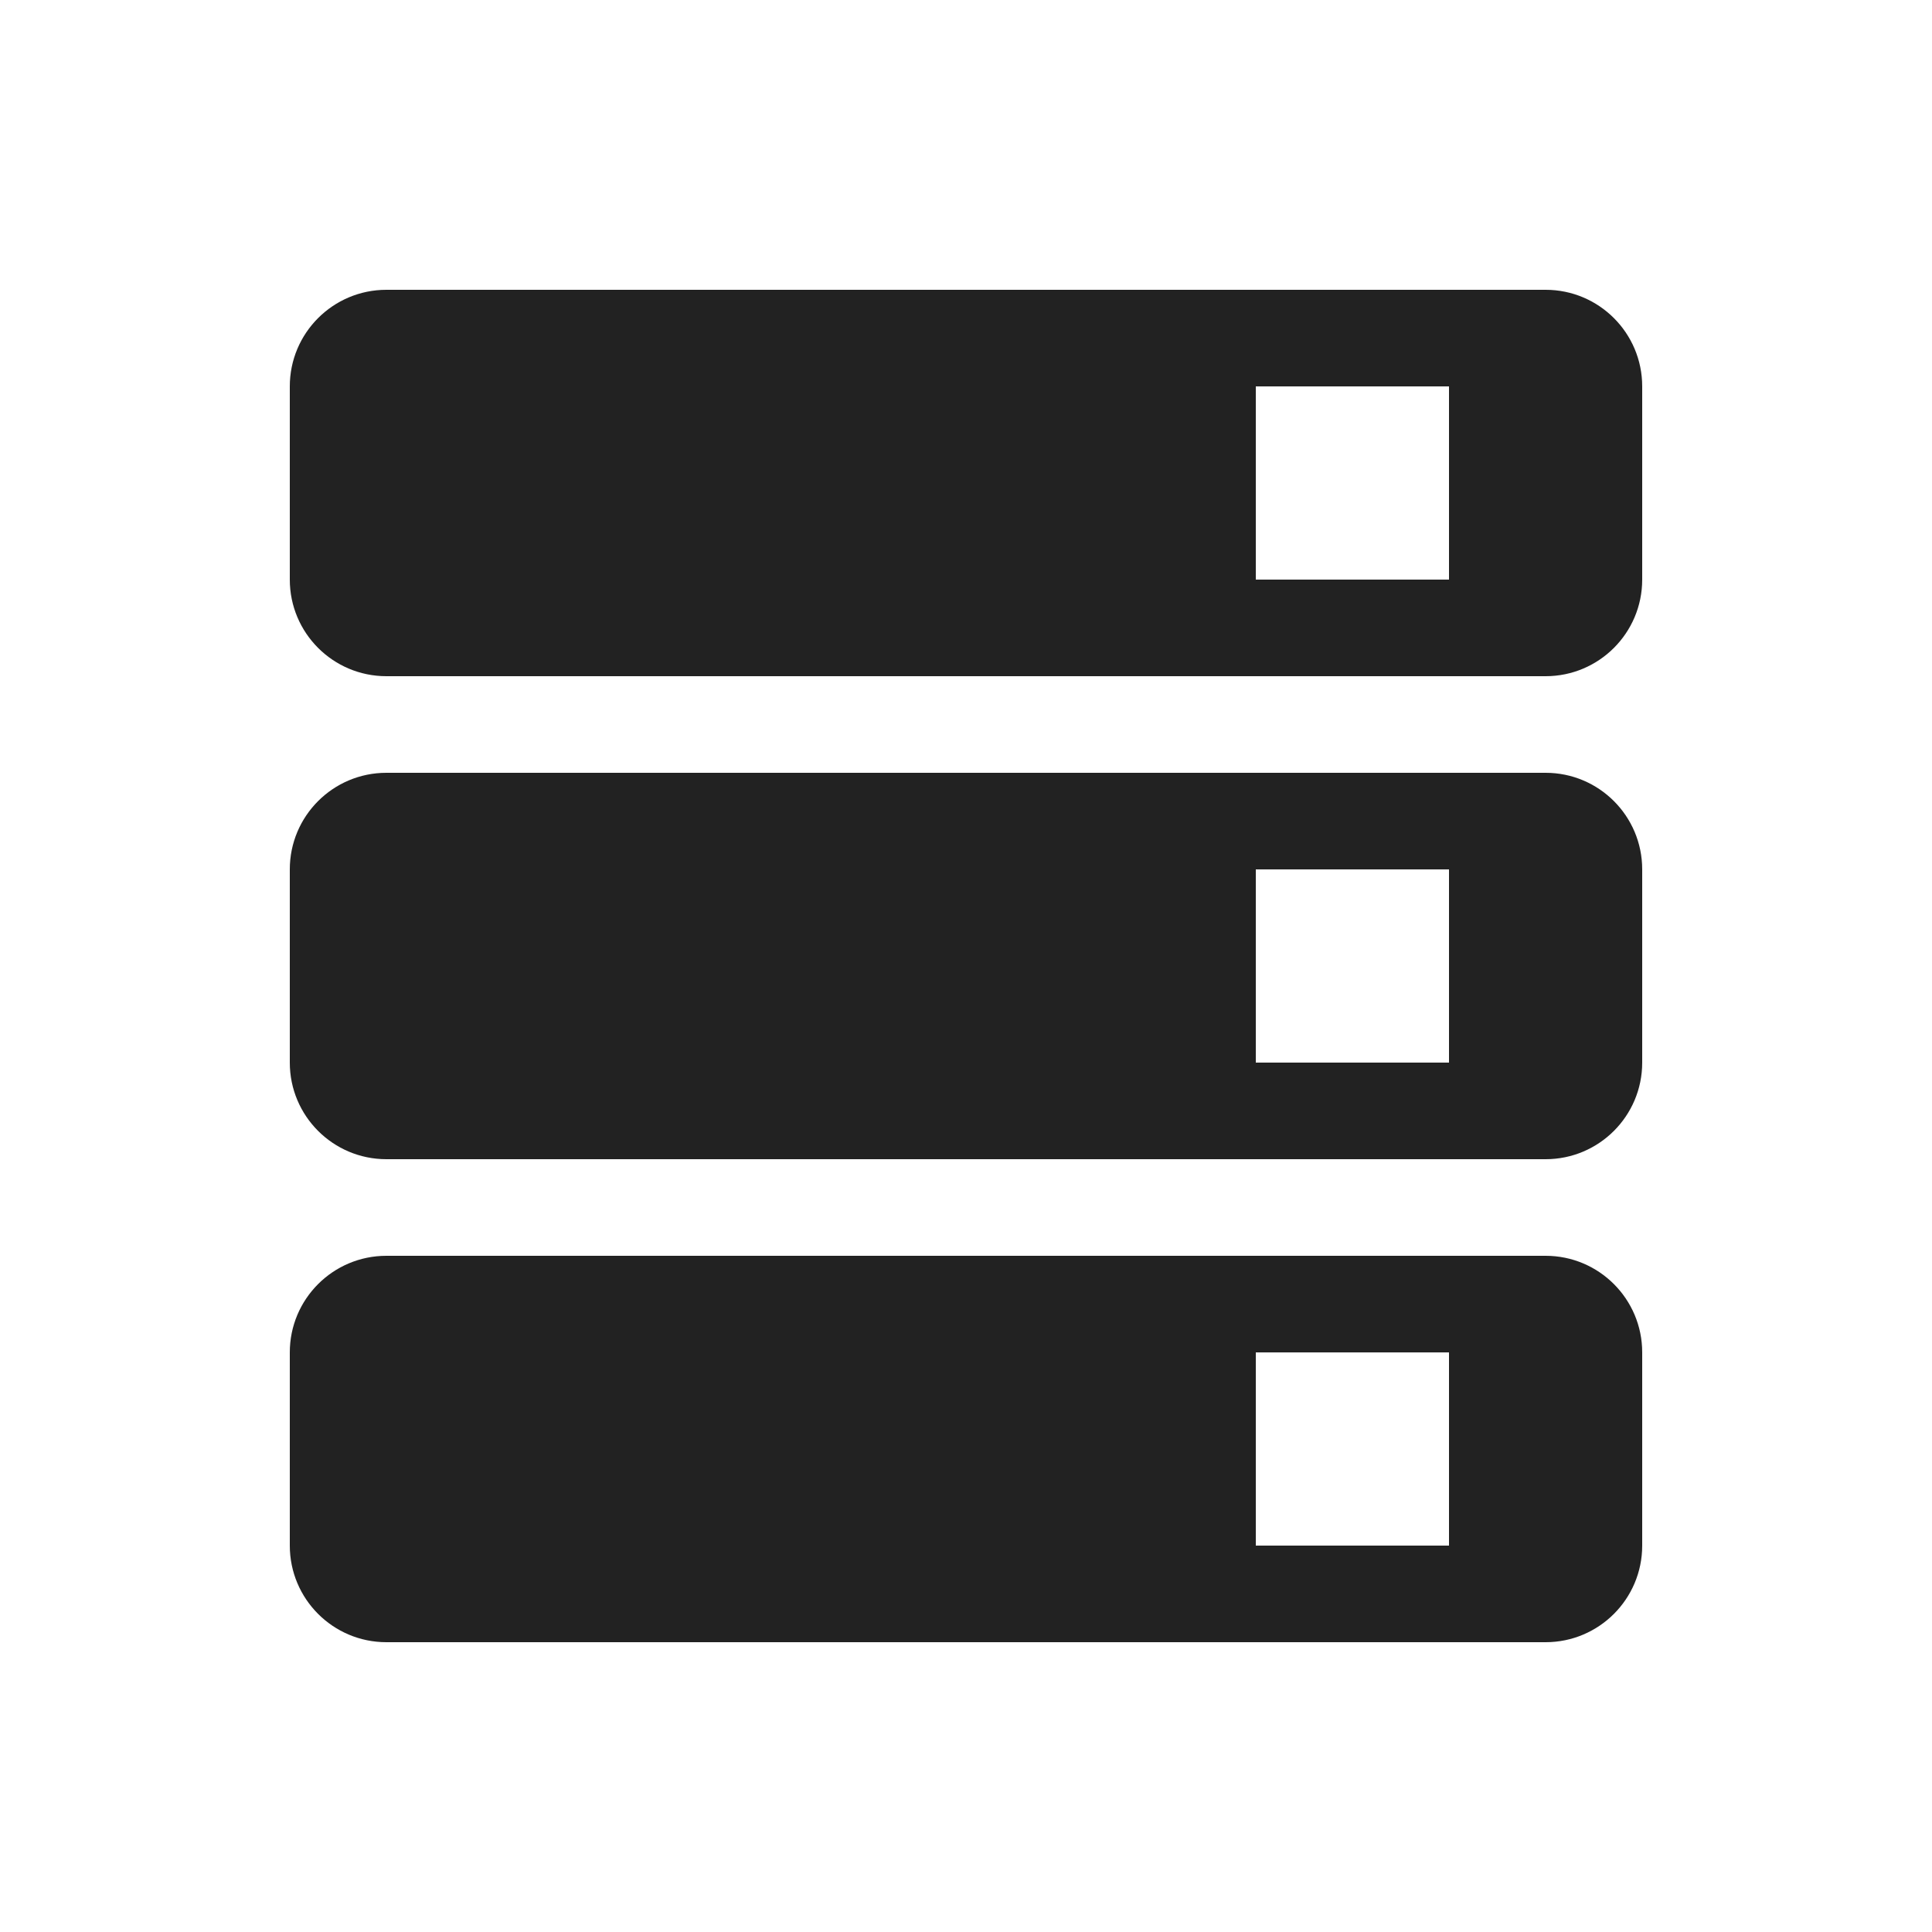
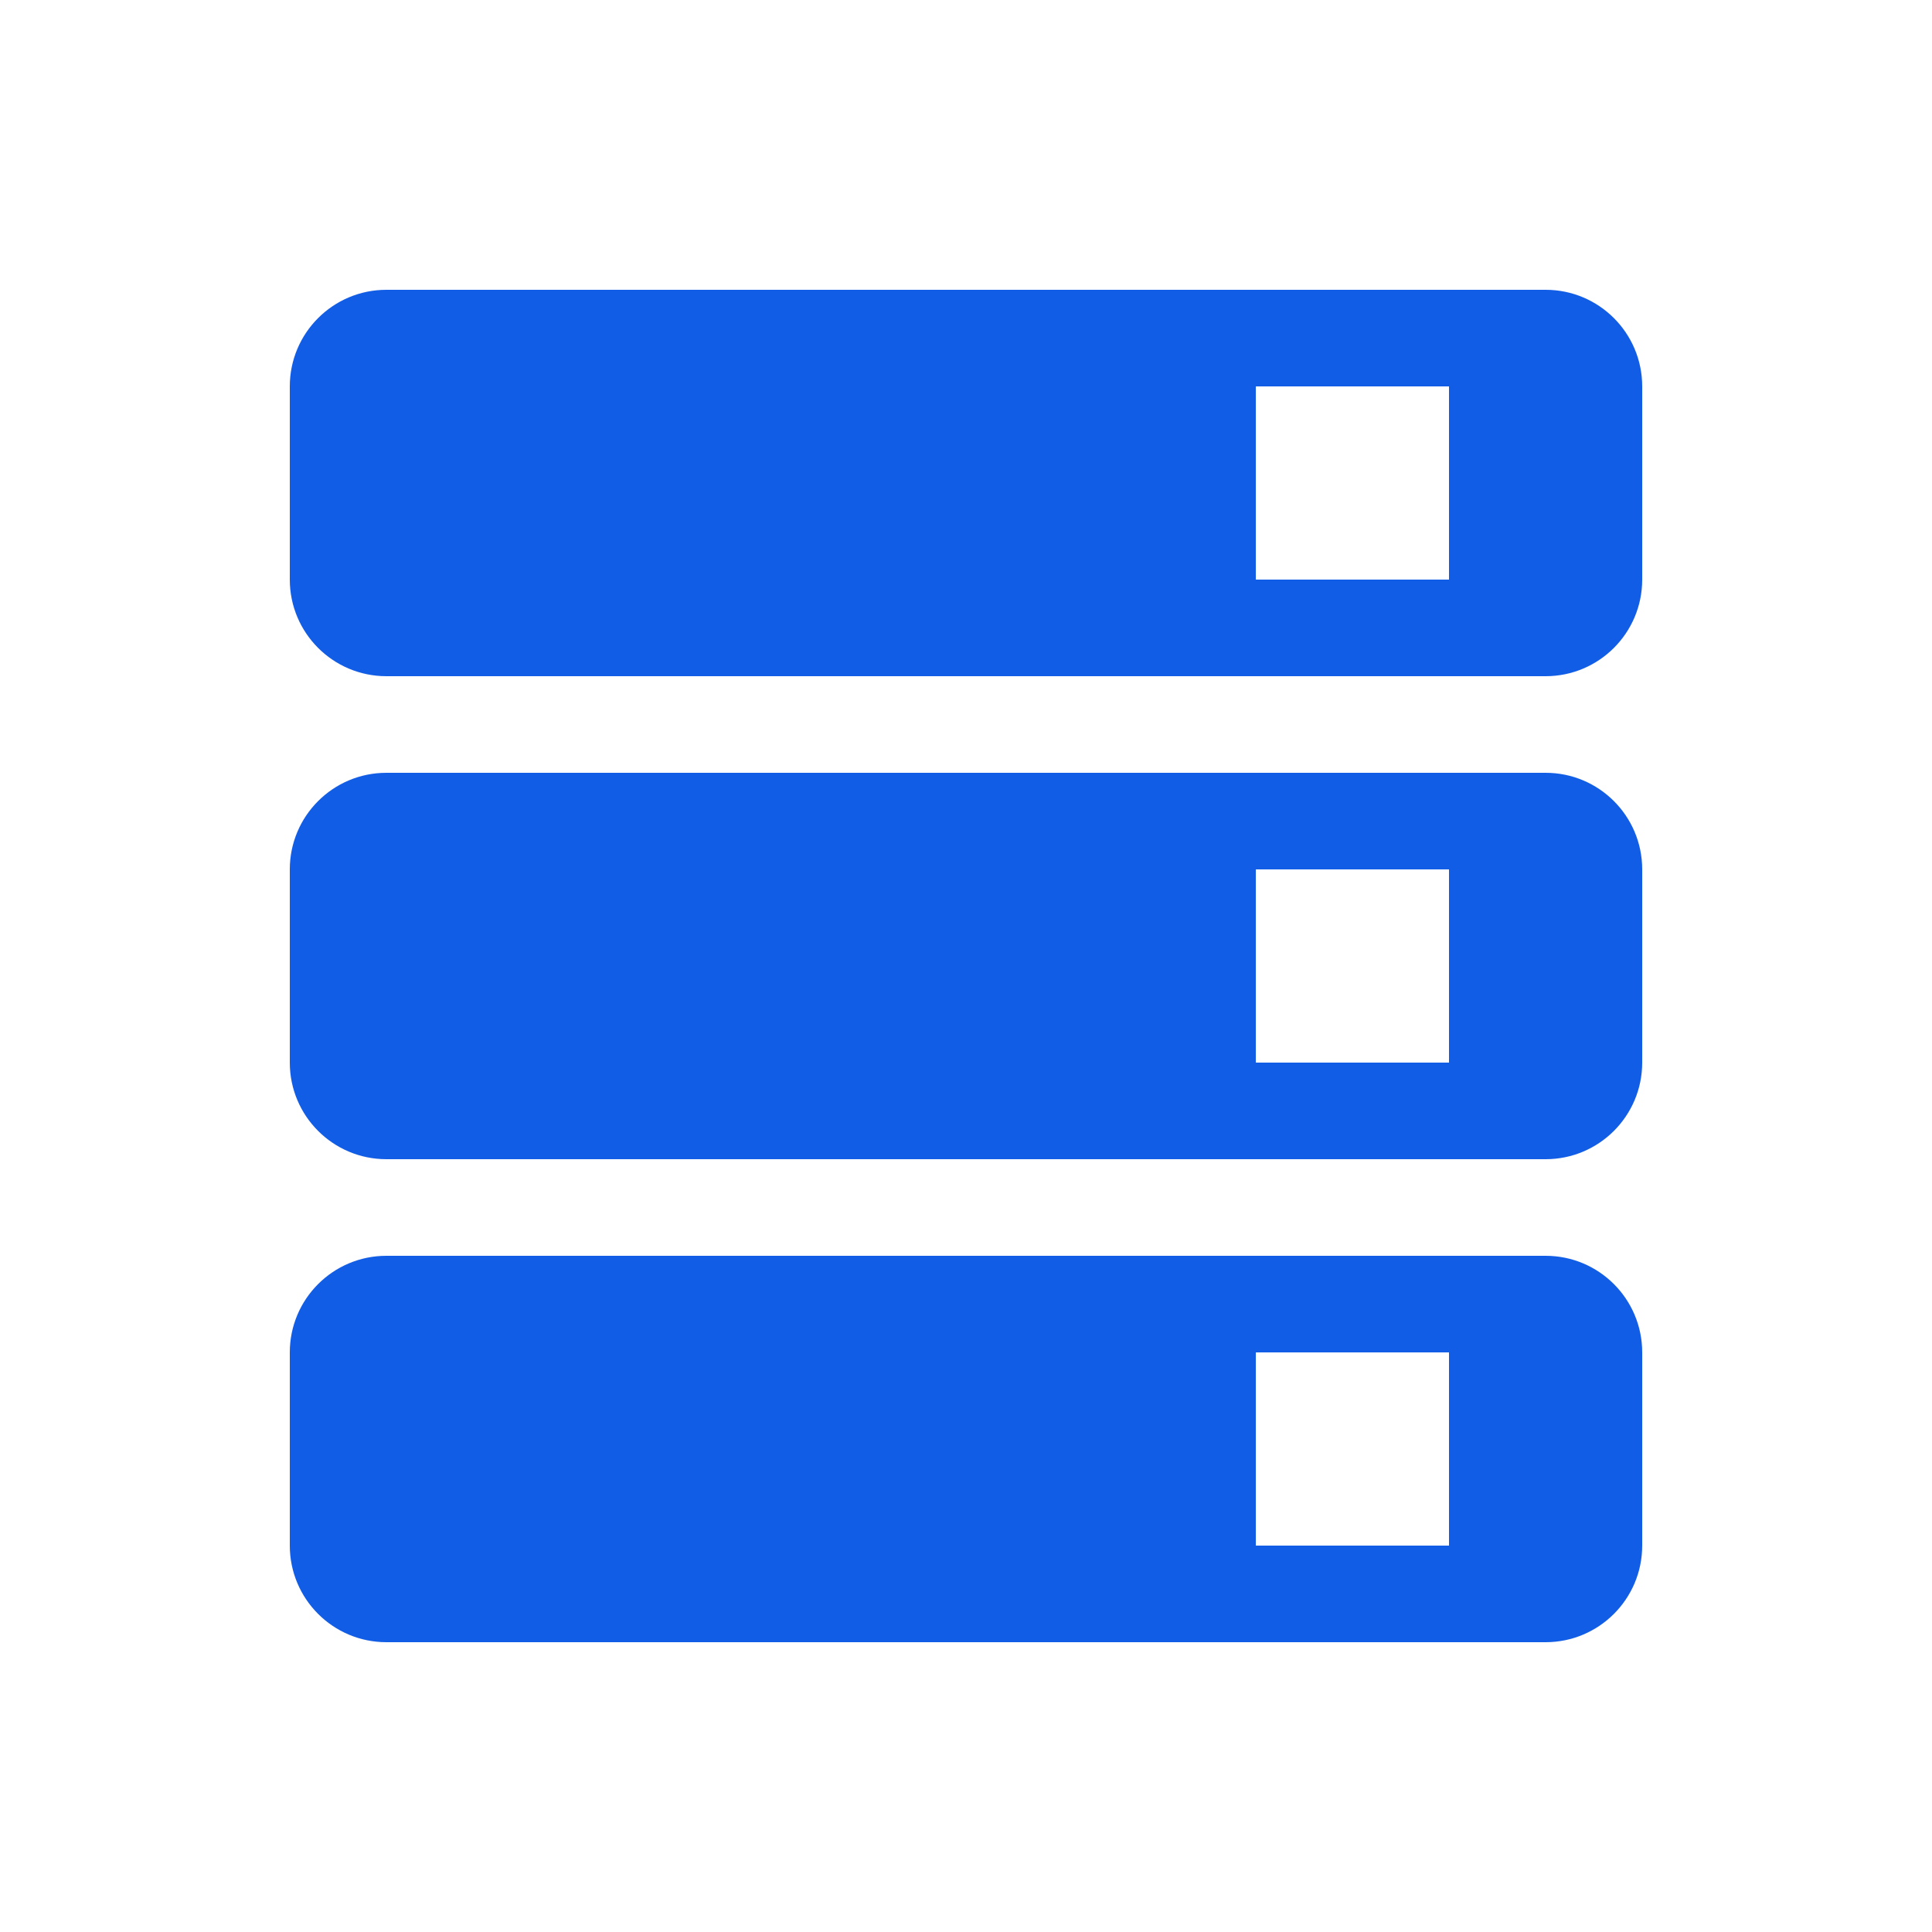
<svg xmlns="http://www.w3.org/2000/svg" width="60" height="60" viewBox="0 0 60 60" fill="none">
-   <path fill-rule="evenodd" clip-rule="evenodd" d="M12 9C10.343 9 9 10.343 9 12V18C9 19.657 10.343 21 12 21H48C49.657 21 51 19.657 51 18V12C51 10.343 49.657 9 48 9H12ZM9 27C9 25.343 10.343 24 12 24H48C49.657 24 51 25.343 51 27V33C51 34.657 49.657 36 48 36H12C10.343 36 9 34.657 9 33V27ZM9 42C9 40.343 10.343 39 12 39H48C49.657 39 51 40.343 51 42V48C51 49.657 49.657 51 48 51H12C10.343 51 9 49.657 9 48V42ZM39 48V42H45V48H39ZM39 27V33H45V27H39ZM39 18V12H45V18H39Z" fill="#222222" />
+   <path fill-rule="evenodd" clip-rule="evenodd" d="M12 9C10.343 9 9 10.343 9 12V18C9 19.657 10.343 21 12 21H48C49.657 21 51 19.657 51 18V12C51 10.343 49.657 9 48 9H12ZM9 27C9 25.343 10.343 24 12 24H48C49.657 24 51 25.343 51 27V33C51 34.657 49.657 36 48 36H12C10.343 36 9 34.657 9 33V27ZM9 42C9 40.343 10.343 39 12 39H48C49.657 39 51 40.343 51 42V48C51 49.657 49.657 51 48 51H12C10.343 51 9 49.657 9 48V42ZM39 48V42H45V48H39ZM39 27V33H45V27H39ZM39 18V12H45V18H39Z" fill="#125DE6" />
</svg>
